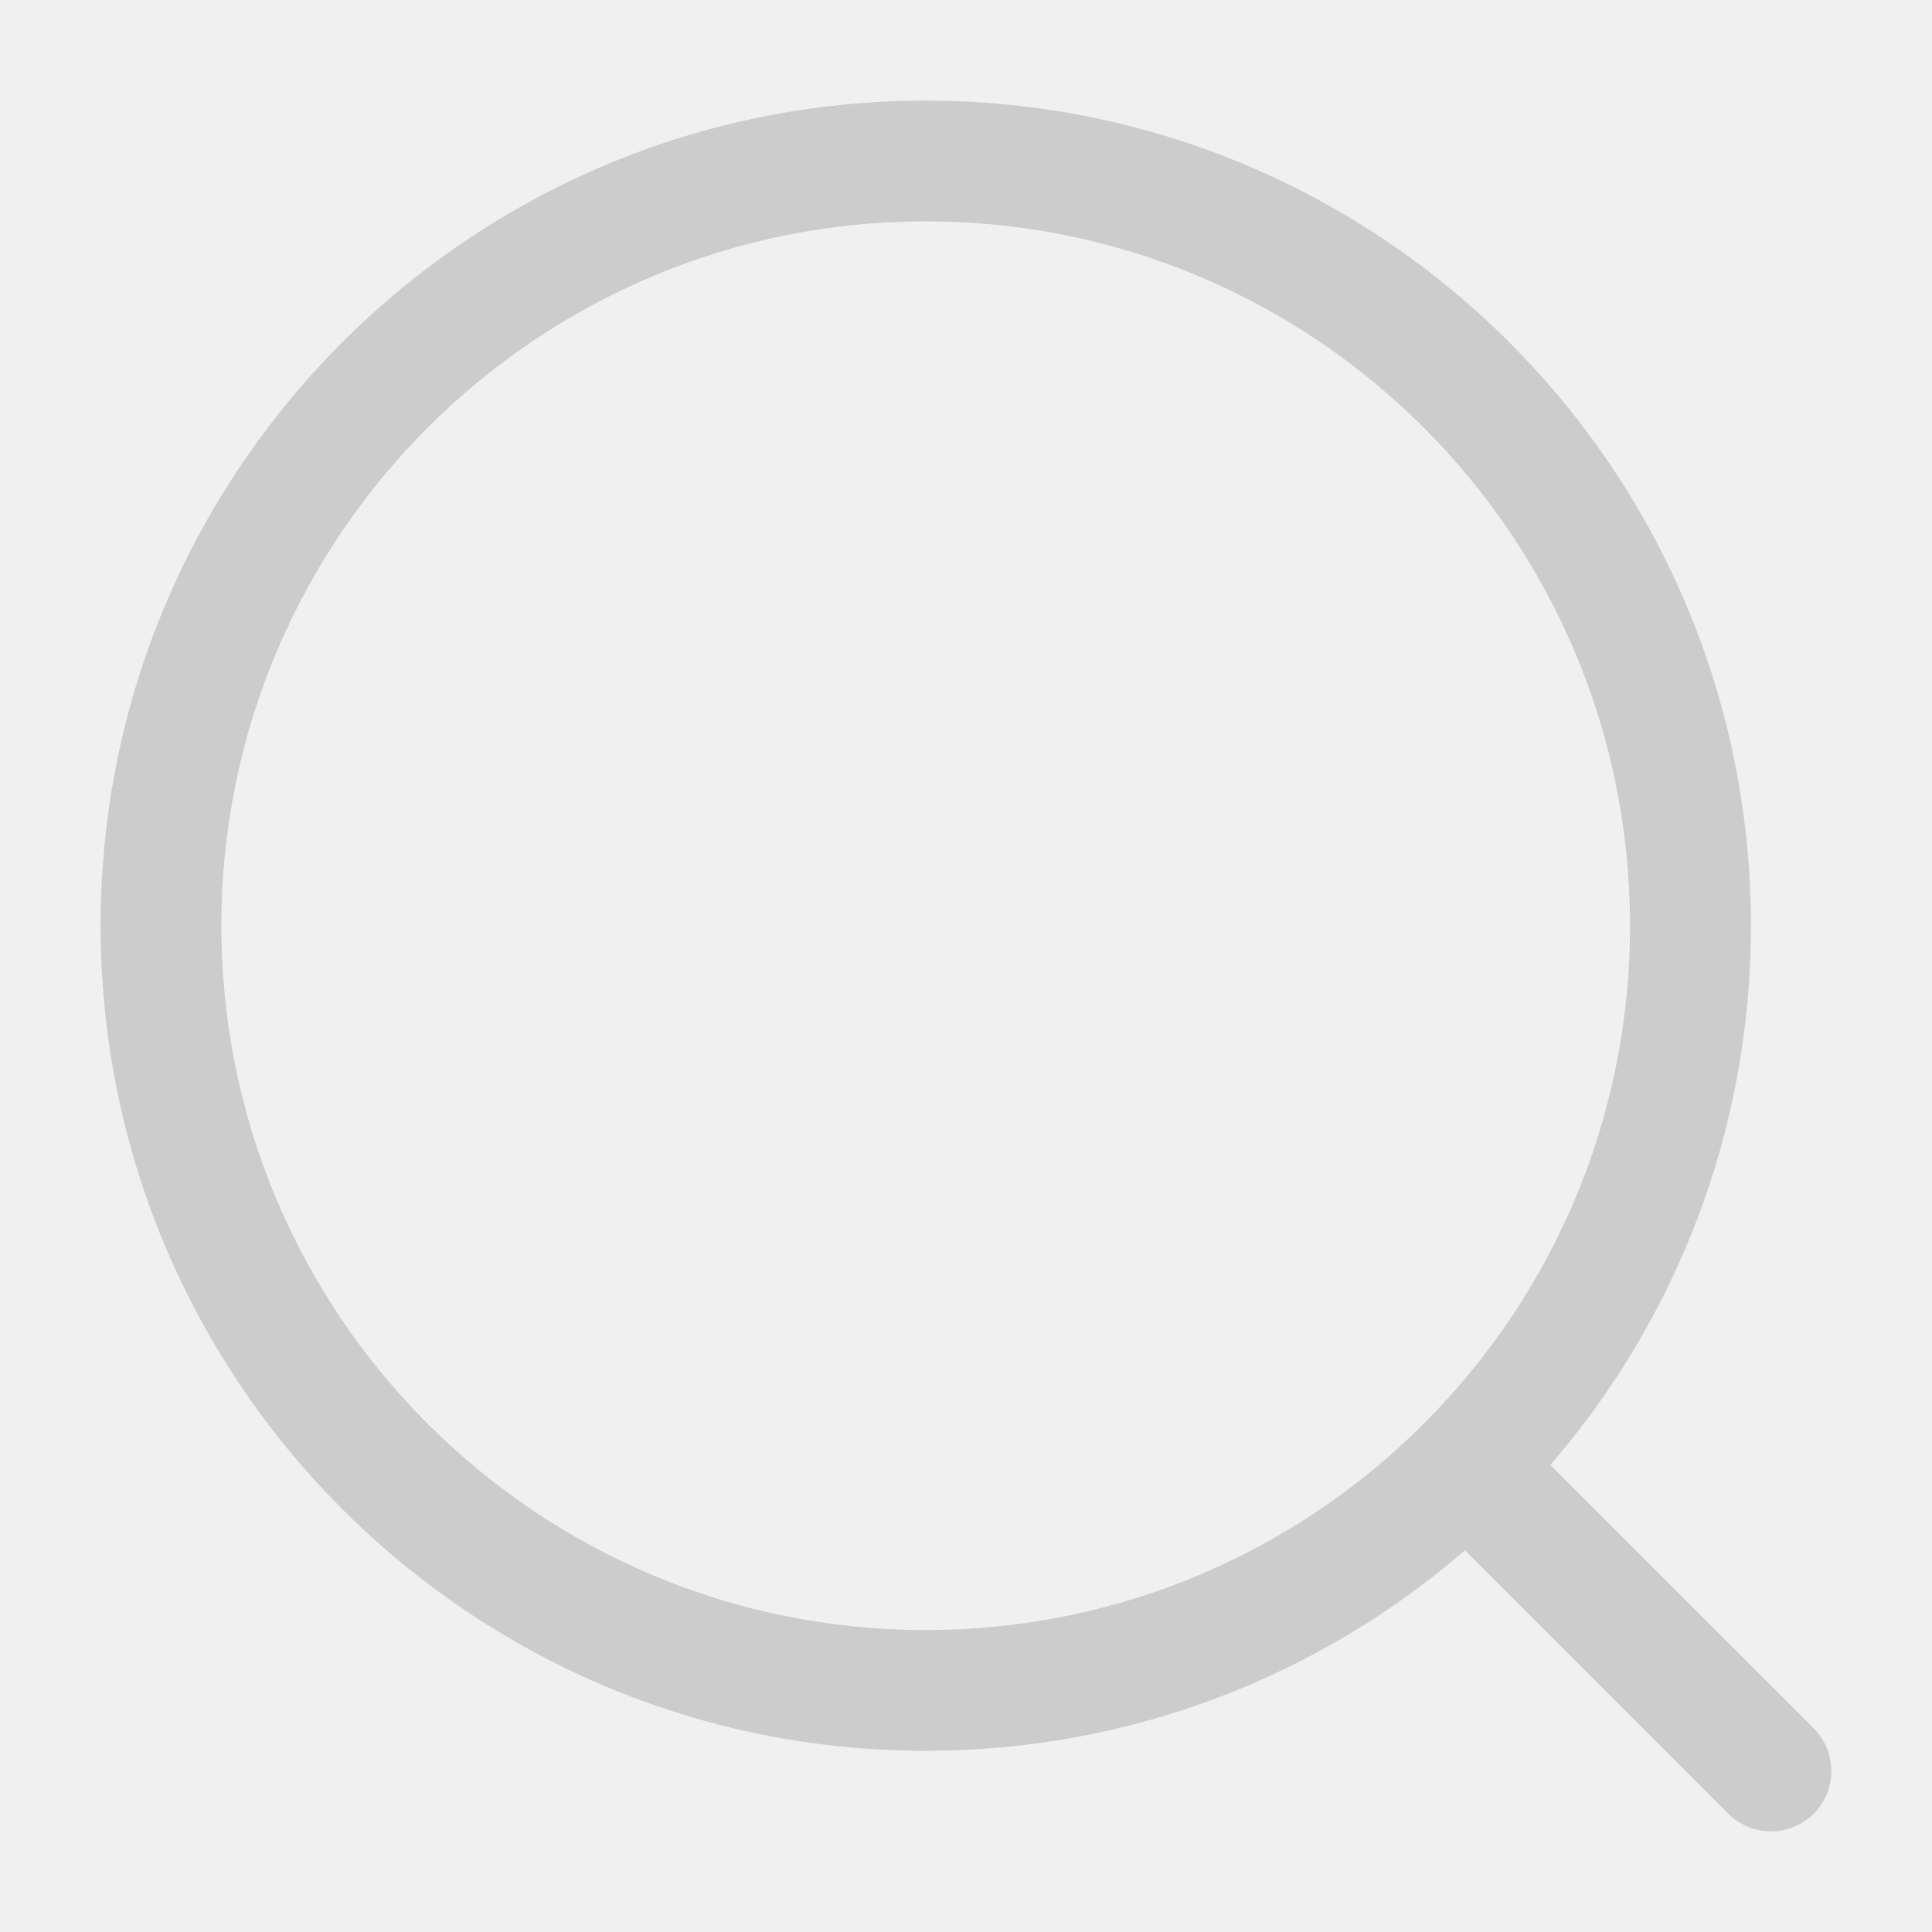
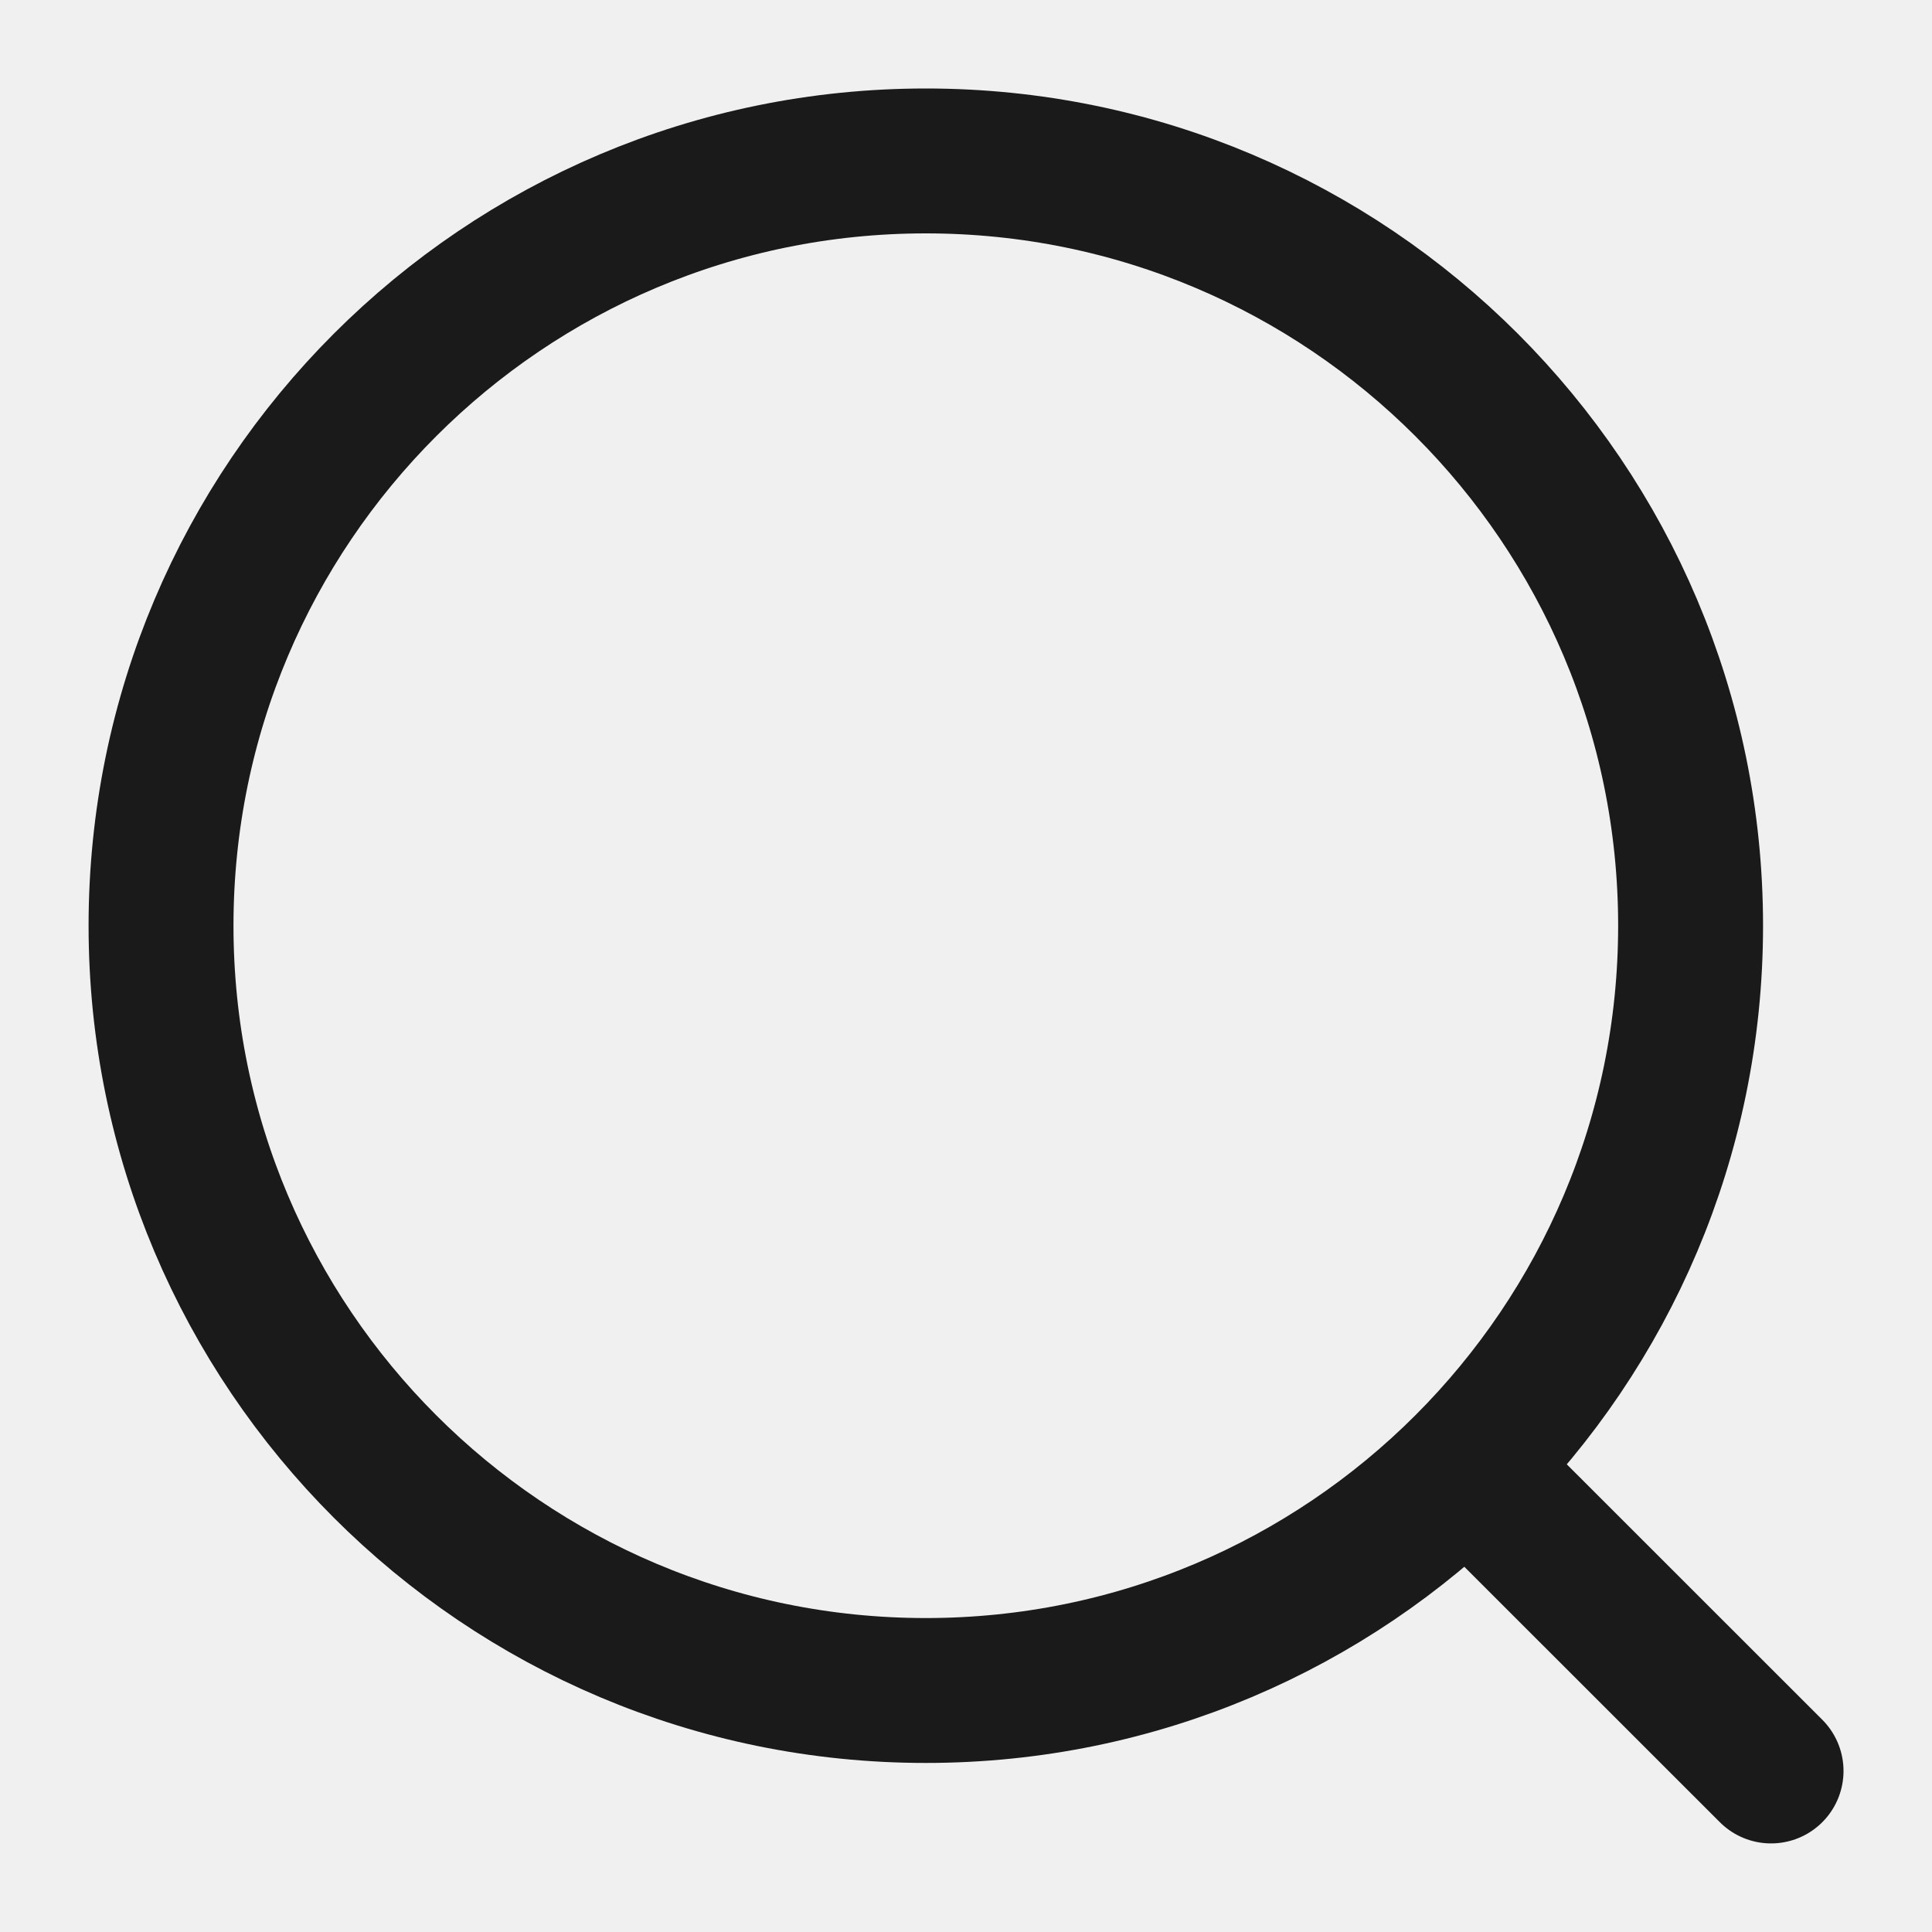
- <svg xmlns="http://www.w3.org/2000/svg" width="14" height="14" viewBox="0 0 14 14" fill="none">
-   <g clip-path="url(#clip0_518_69623)">
-     <path fill-rule="evenodd" clip-rule="evenodd" d="M6.708 1.604C3.889 1.604 1.604 3.889 1.604 6.708C1.604 9.527 3.889 11.812 6.708 11.812C9.527 11.812 11.812 9.527 11.812 6.708C11.812 3.889 9.527 1.604 6.708 1.604ZM0.729 6.708C0.729 3.406 3.406 0.729 6.708 0.729C10.011 0.729 12.688 3.406 12.688 6.708C12.688 8.202 12.14 9.568 11.234 10.616L13.143 12.524C13.313 12.695 13.313 12.972 13.143 13.143C12.972 13.313 12.695 13.313 12.524 13.143L10.616 11.234C9.568 12.14 8.202 12.687 6.708 12.687C3.406 12.687 0.729 10.01 0.729 6.708Z" fill="#CCCCCC" />
+ <svg xmlns="http://www.w3.org/2000/svg" width="20" height="20" viewBox="0 0 20 20" fill="none">
+   <g clip-path="url(#clip0_4517_7445)">
+     <circle cx="9.584" cy="9.583" r="7.917" stroke="#1A1A1A" stroke-width="1.5" />
+     <path d="M15.417 15.417L18.334 18.333" stroke="#1A1A1A" stroke-width="1.5" stroke-linecap="round" />
  </g>
  <defs>
-     <clipPath id="clip0_518_69623">
-       <rect width="14" height="14" fill="white" />
+     <clipPath id="clip0_4517_7445">
+       <rect width="20" height="20" fill="white" />
    </clipPath>
  </defs>
</svg>
